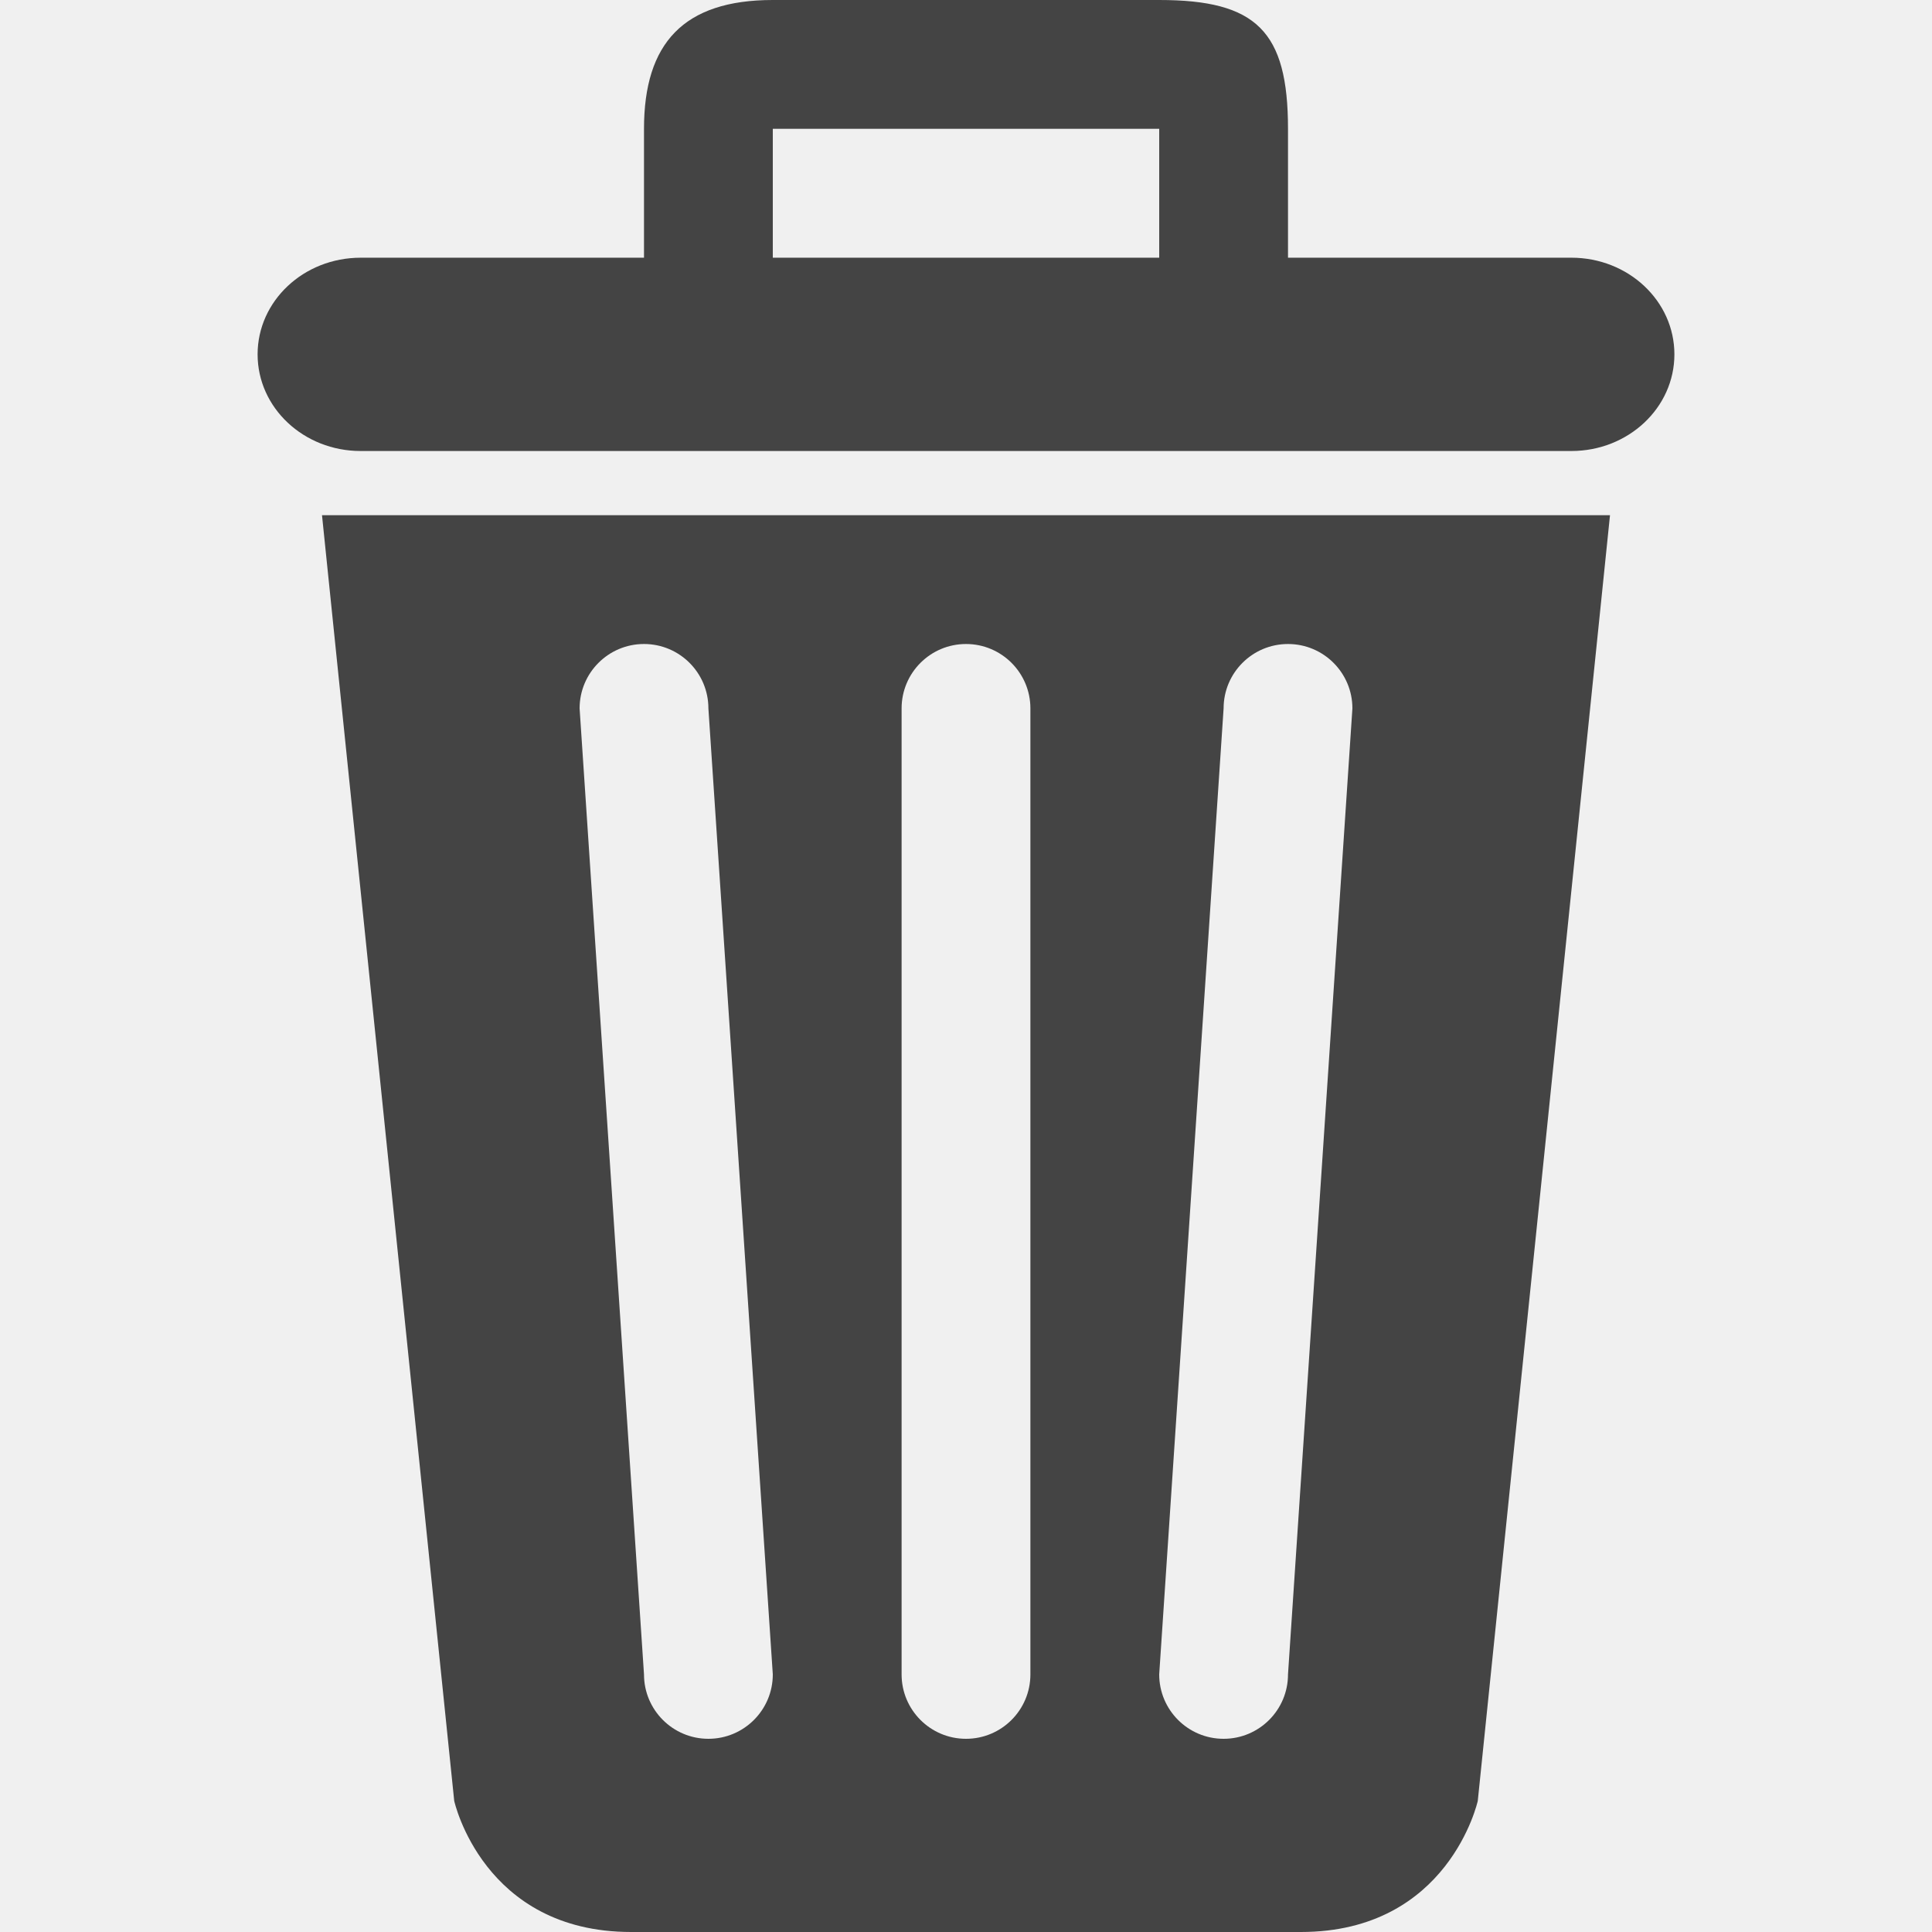
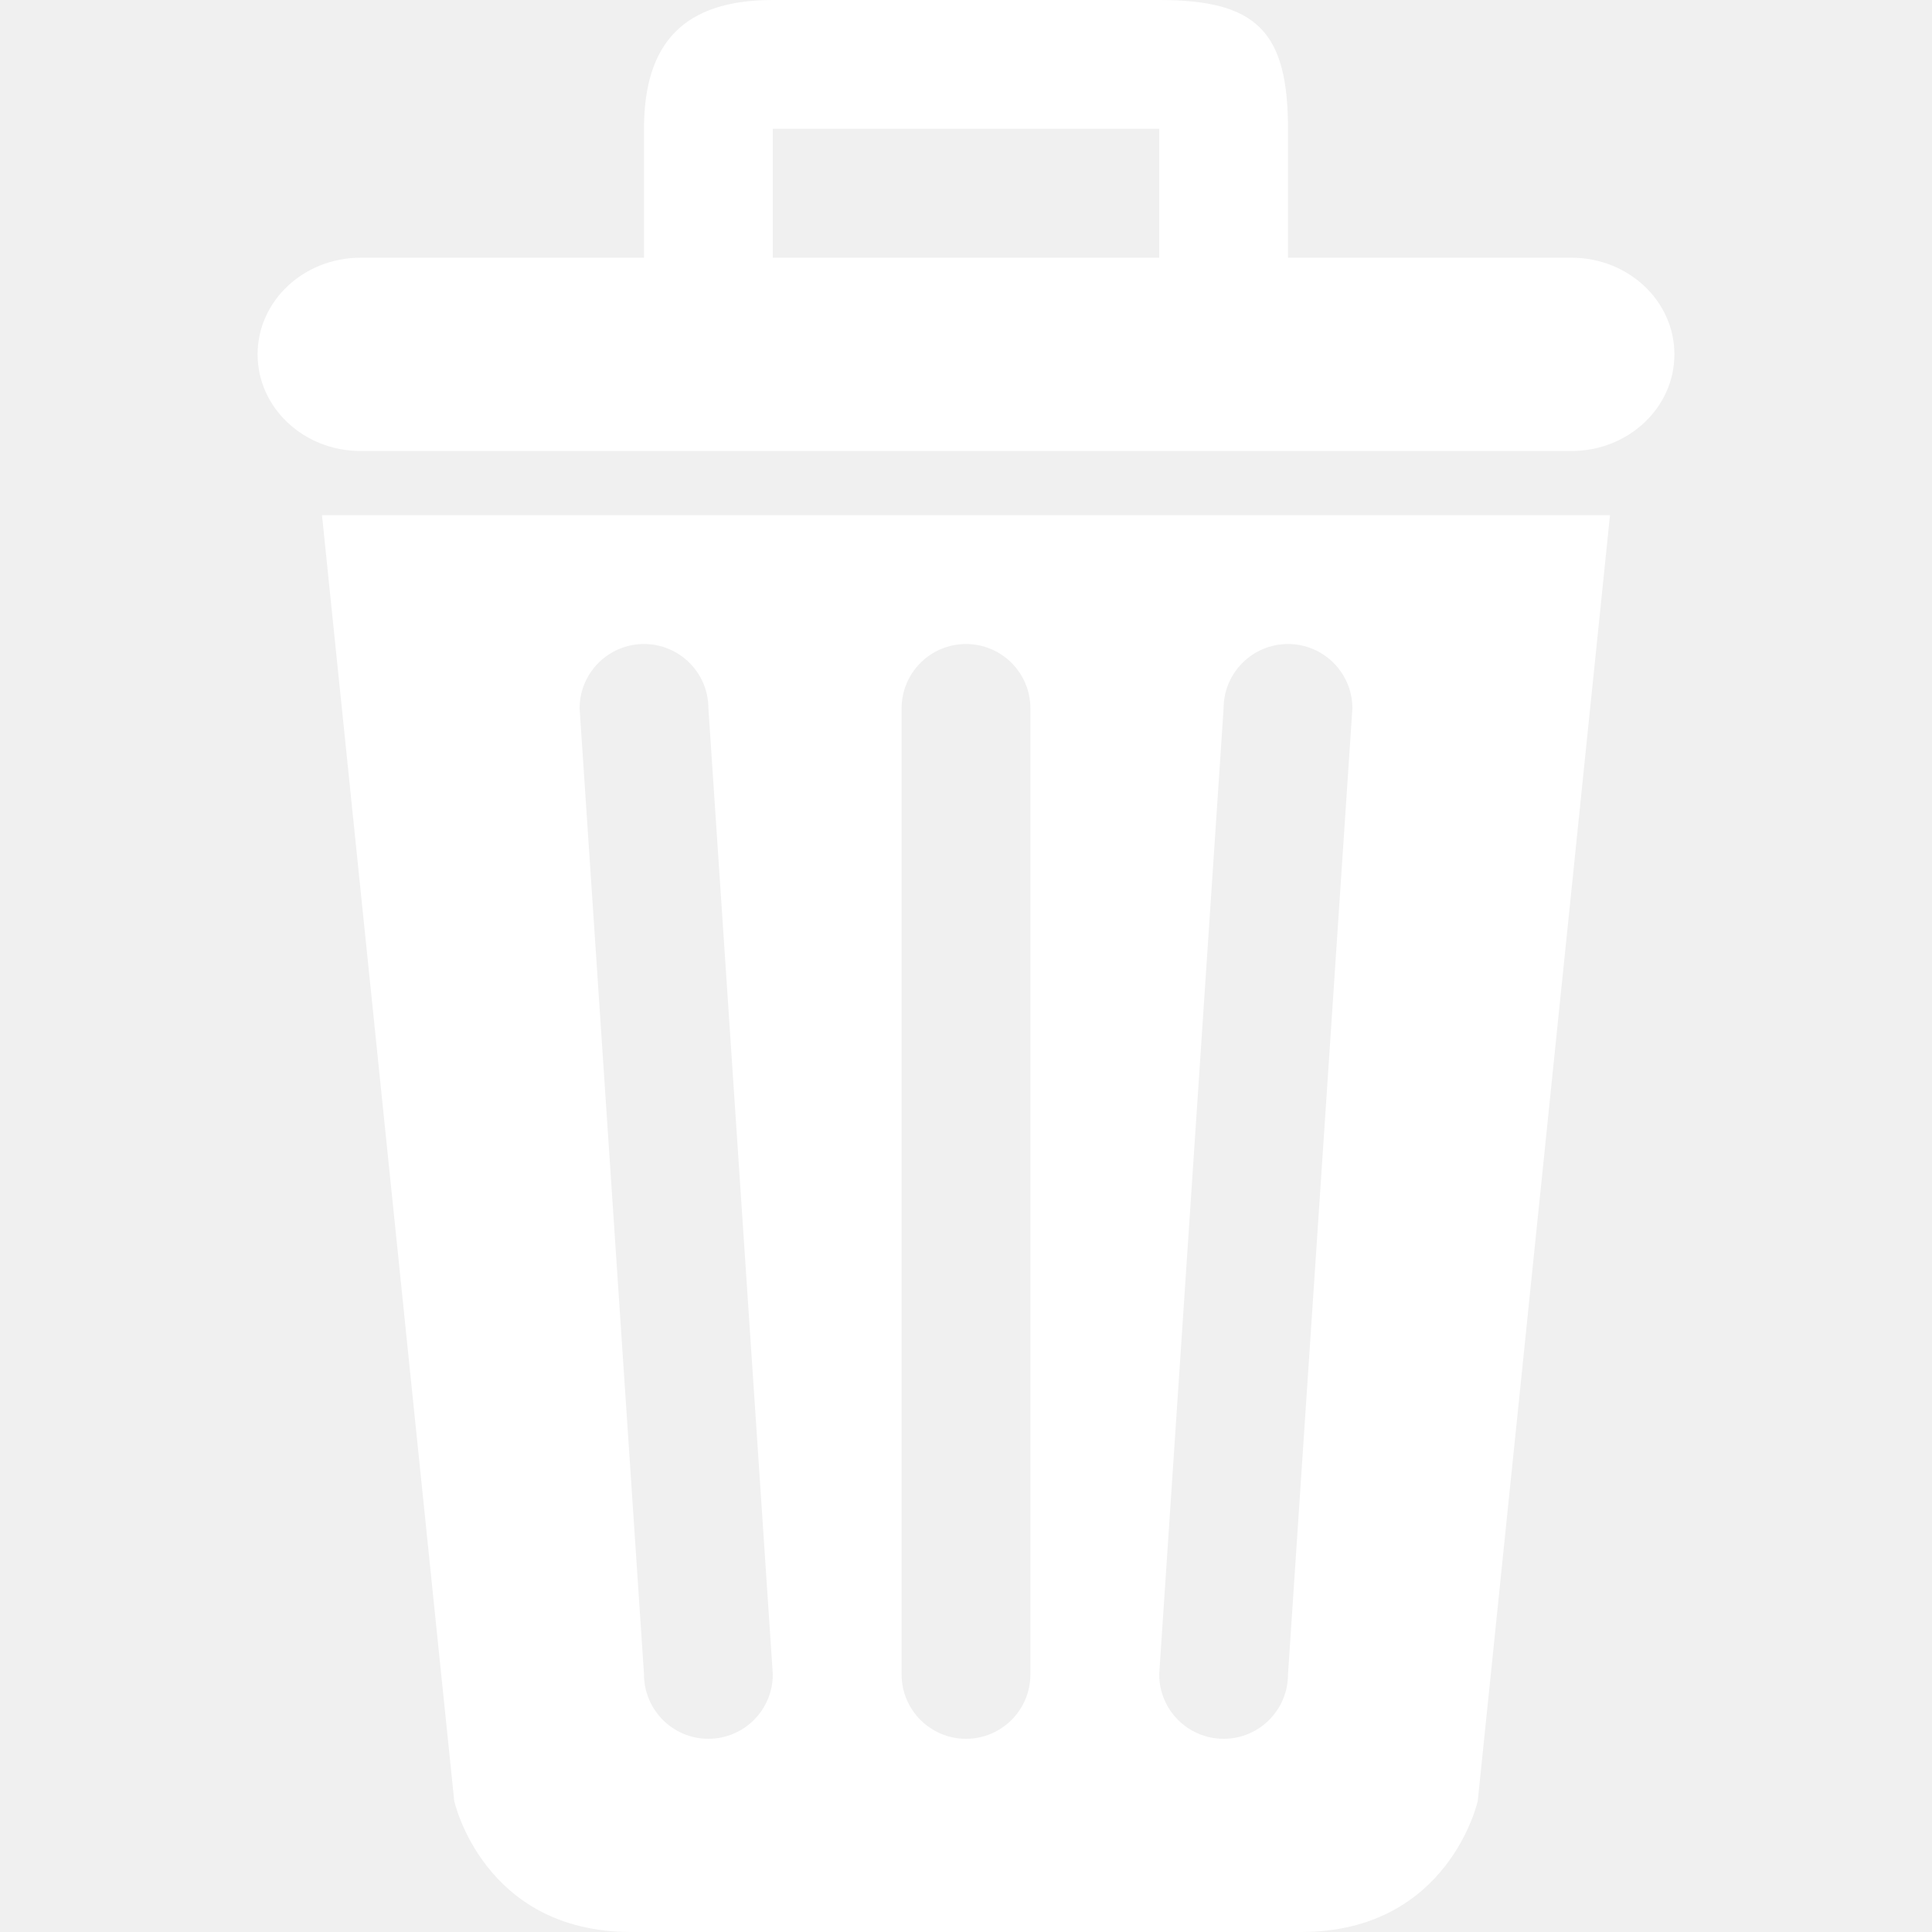
<svg xmlns="http://www.w3.org/2000/svg" version="1.1" id="Capa_1" x="0px" y="0px" viewBox="0 0 268.476 268.476" style="enable-background:new 0 0 268.476 268.476;" xml:space="preserve" width="512px" height="512px">
  <g id="Delete__x2F__Trash">
-     <path style="fill-rule:evenodd;clip-rule:evenodd;" d="M63.119,250.254c0,0,3.999,18.222,24.583,18.222h93.072   c20.583,0,24.582-18.222,24.582-18.222l18.374-178.66H44.746L63.119,250.254z M170.035,98.442c0-4.943,4.006-8.949,8.949-8.949   c4.943,0,8.95,4.006,8.95,8.949l-8.95,134.238c0,4.943-4.007,8.949-8.949,8.949c-4.942,0-8.949-4.007-8.949-8.949L170.035,98.442z    M125.289,98.442c0-4.943,4.007-8.949,8.949-8.949c4.943,0,8.949,4.006,8.949,8.949v134.238c0,4.943-4.006,8.949-8.949,8.949   c-4.943,0-8.949-4.007-8.949-8.949V98.442z M89.492,89.492c4.943,0,8.949,4.006,8.949,8.949l8.95,134.238   c0,4.943-4.007,8.949-8.95,8.949c-4.942,0-8.949-4.007-8.949-8.949L80.543,98.442C80.543,93.499,84.55,89.492,89.492,89.492z    M218.36,35.811h-39.376V17.899C178.984,4.322,174.593,0,161.086,0L107.39,0C95.001,0,89.492,6.001,89.492,17.899v17.913H50.116   c-7.914,0-14.319,6.007-14.319,13.43c0,7.424,6.405,13.431,14.319,13.431H218.36c7.914,0,14.319-6.007,14.319-13.431   C232.679,41.819,226.274,35.811,218.36,35.811z M161.086,35.811h-53.695l0.001-17.913h53.695V35.811z" fill="#444444" />
+     <path style="fill-rule:evenodd;clip-rule:evenodd;" d="M63.119,250.254c0,0,3.999,18.222,24.583,18.222h93.072   c20.583,0,24.582-18.222,24.582-18.222l18.374-178.66H44.746L63.119,250.254z M170.035,98.442c0-4.943,4.006-8.949,8.949-8.949   c4.943,0,8.95,4.006,8.95,8.949l-8.95,134.238c0,4.943-4.007,8.949-8.949,8.949c-4.942,0-8.949-4.007-8.949-8.949L170.035,98.442z    M125.289,98.442c0-4.943,4.007-8.949,8.949-8.949c4.943,0,8.949,4.006,8.949,8.949v134.238c0,4.943-4.006,8.949-8.949,8.949   c-4.943,0-8.949-4.007-8.949-8.949V98.442z M89.492,89.492c4.943,0,8.949,4.006,8.949,8.949l8.95,134.238   c0,4.943-4.007,8.949-8.95,8.949c-4.942,0-8.949-4.007-8.949-8.949L80.543,98.442C80.543,93.499,84.55,89.492,89.492,89.492z    M218.36,35.811h-39.376V17.899C178.984,4.322,174.593,0,161.086,0L107.39,0C95.001,0,89.492,6.001,89.492,17.899v17.913H50.116   c-7.914,0-14.319,6.007-14.319,13.43c0,7.424,6.405,13.431,14.319,13.431H218.36c7.914,0,14.319-6.007,14.319-13.431   C232.679,41.819,226.274,35.811,218.36,35.811z M161.086,35.811h-53.695l0.001-17.913h53.695V35.811z" fill="#ffffff" />
  </g>
  <g>
</g>
  <g>
</g>
  <g>
</g>
  <g>
</g>
  <g>
</g>
  <g>
</g>
  <g>
</g>
  <g>
</g>
  <g>
</g>
  <g>
</g>
  <g>
</g>
  <g>
</g>
  <g>
</g>
  <g>
</g>
  <g>
</g>
</svg>
